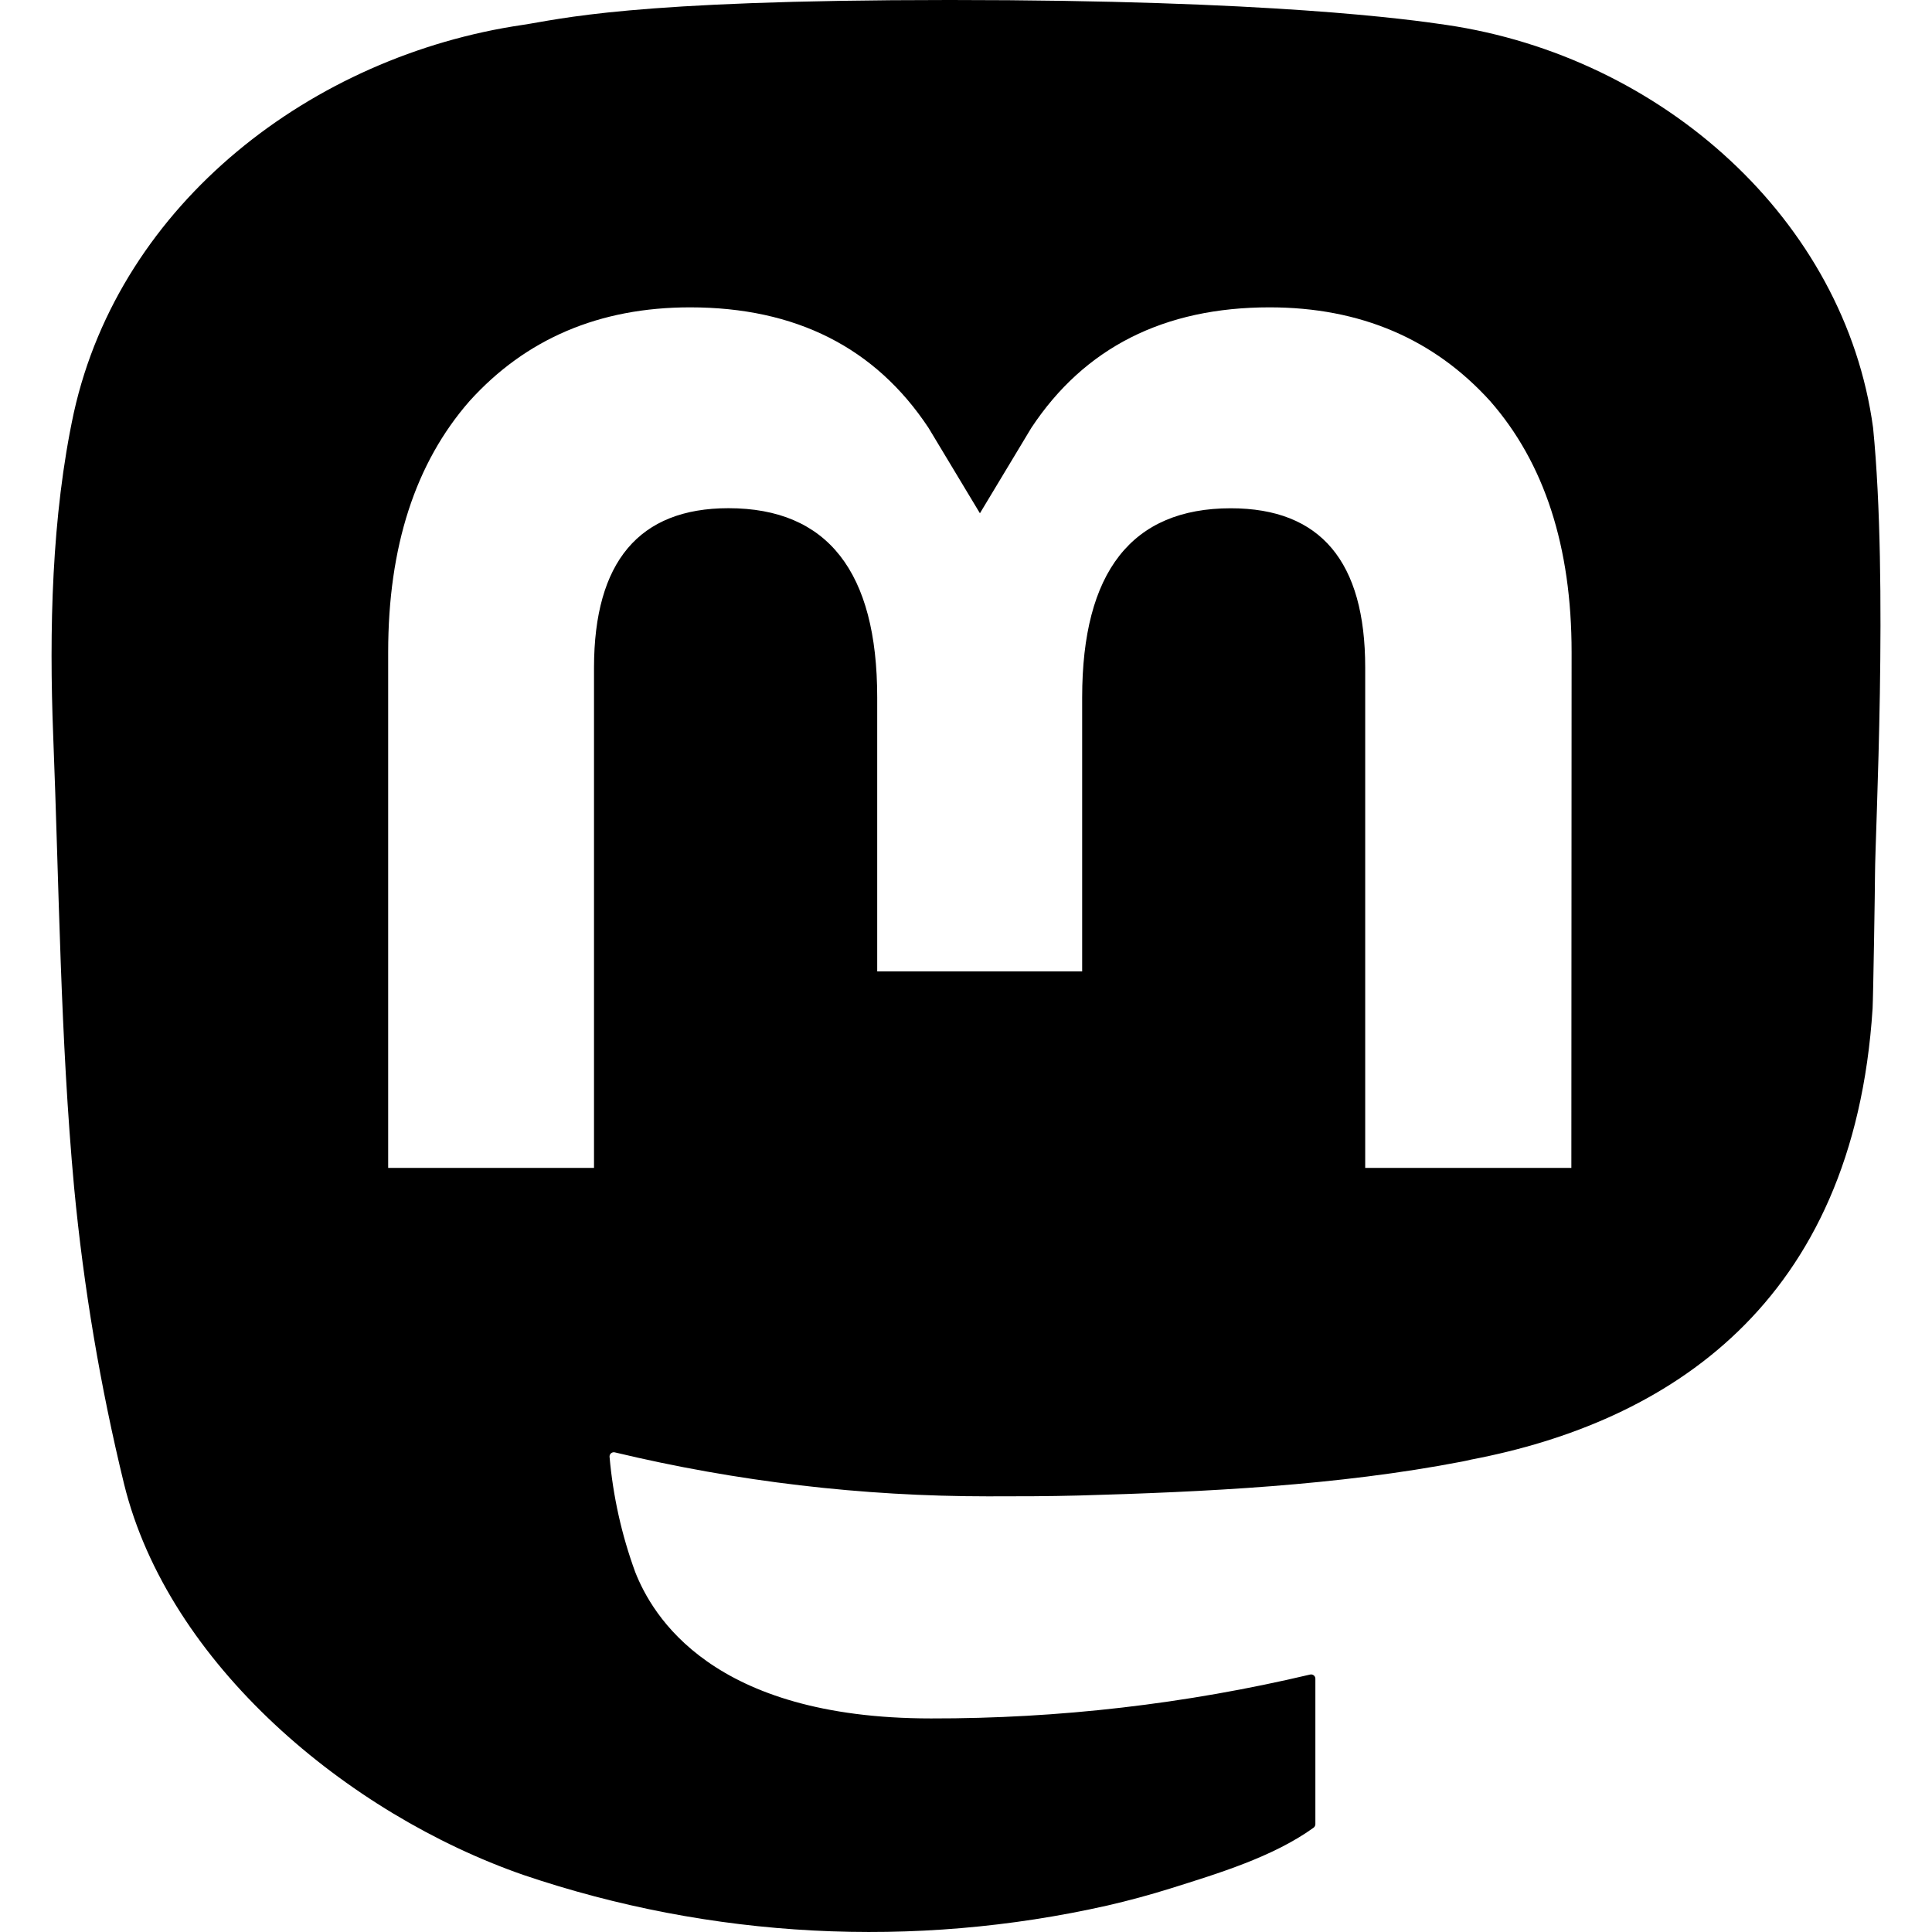
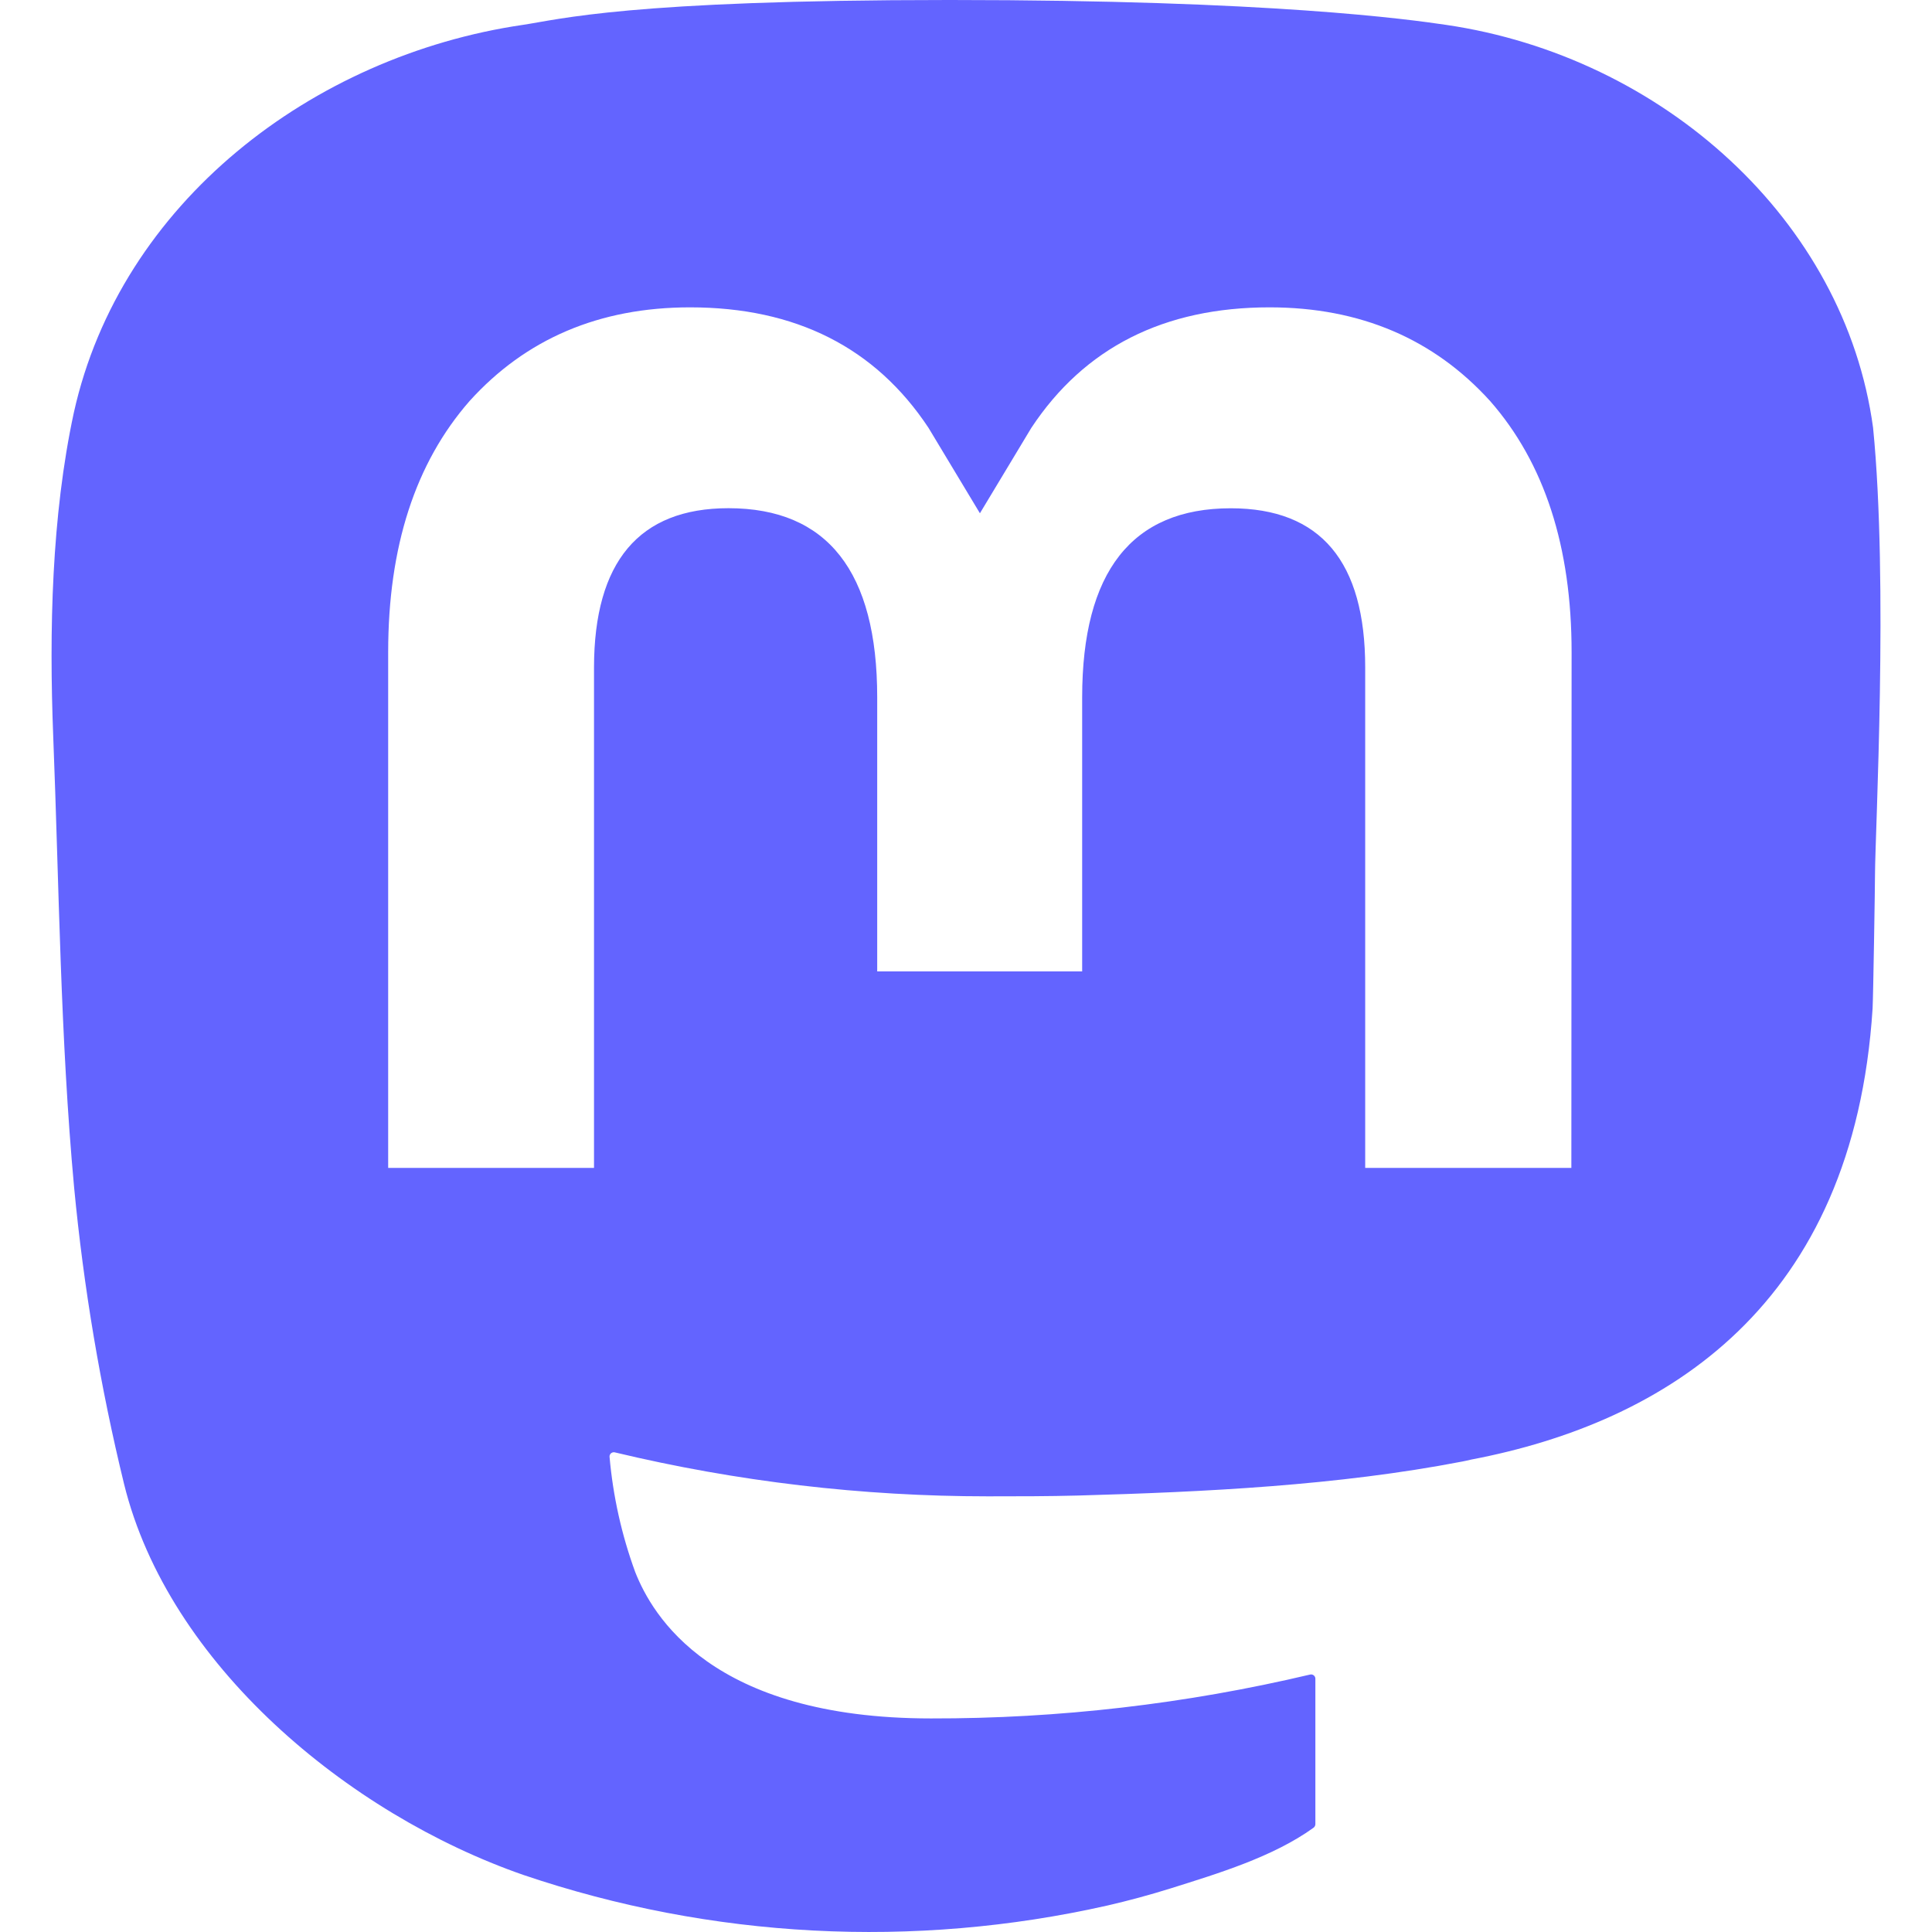
- <svg xmlns="http://www.w3.org/2000/svg" role="img" viewBox="0 0 24 24">
+ <svg xmlns="http://www.w3.org/2000/svg" role="img" fill="#6364FF" viewBox="0 0 24 24">
  <path d="M23.268 5.313c-.35-2.578-2.617-4.61-5.304-5.004C17.51.242 15.792 0 11.813 0h-.03c-3.98 0-4.835.242-5.288.309C3.882.692 1.496 2.518.917 5.127.64 6.412.61 7.837.661 9.143c.074 1.874.088 3.745.26 5.611.118 1.24.325 2.47.62 3.68.55 2.237 2.777 4.098 4.96 4.857 2.336.792 4.849.923 7.256.38.265-.061.527-.132.786-.213.585-.184 1.27-.39 1.774-.753a.057.057 0 0 0 .023-.043v-1.809a.052.052 0 0 0-.02-.041.053.053 0 0 0-.046-.01 20.282 20.282 0 0 1-4.709.545c-2.73 0-3.463-1.284-3.674-1.818a5.593 5.593 0 0 1-.319-1.433.053.053 0 0 1 .066-.054c1.517.363 3.072.546 4.632.546.376 0 .75 0 1.125-.01 1.57-.044 3.224-.124 4.768-.422.038-.008.077-.015.11-.024 2.435-.464 4.753-1.92 4.989-5.604.008-.145.03-1.52.03-1.67.002-.512.167-3.63-.024-5.545zm-3.748 9.195h-2.561V8.29c0-1.309-.55-1.976-1.67-1.976-1.23 0-1.846.79-1.846 2.35v3.403h-2.546V8.663c0-1.56-.617-2.35-1.848-2.35-1.112 0-1.668.668-1.67 1.977v6.218H4.822V8.102c0-1.31.337-2.35 1.011-3.12.696-.77 1.608-1.164 2.74-1.164 1.311 0 2.302.5 2.962 1.498l.638 1.06.638-1.06c.66-.999 1.65-1.498 2.96-1.498 1.13 0 2.043.395 2.74 1.164.675.77 1.012 1.81 1.012 3.12z" />
</svg>
